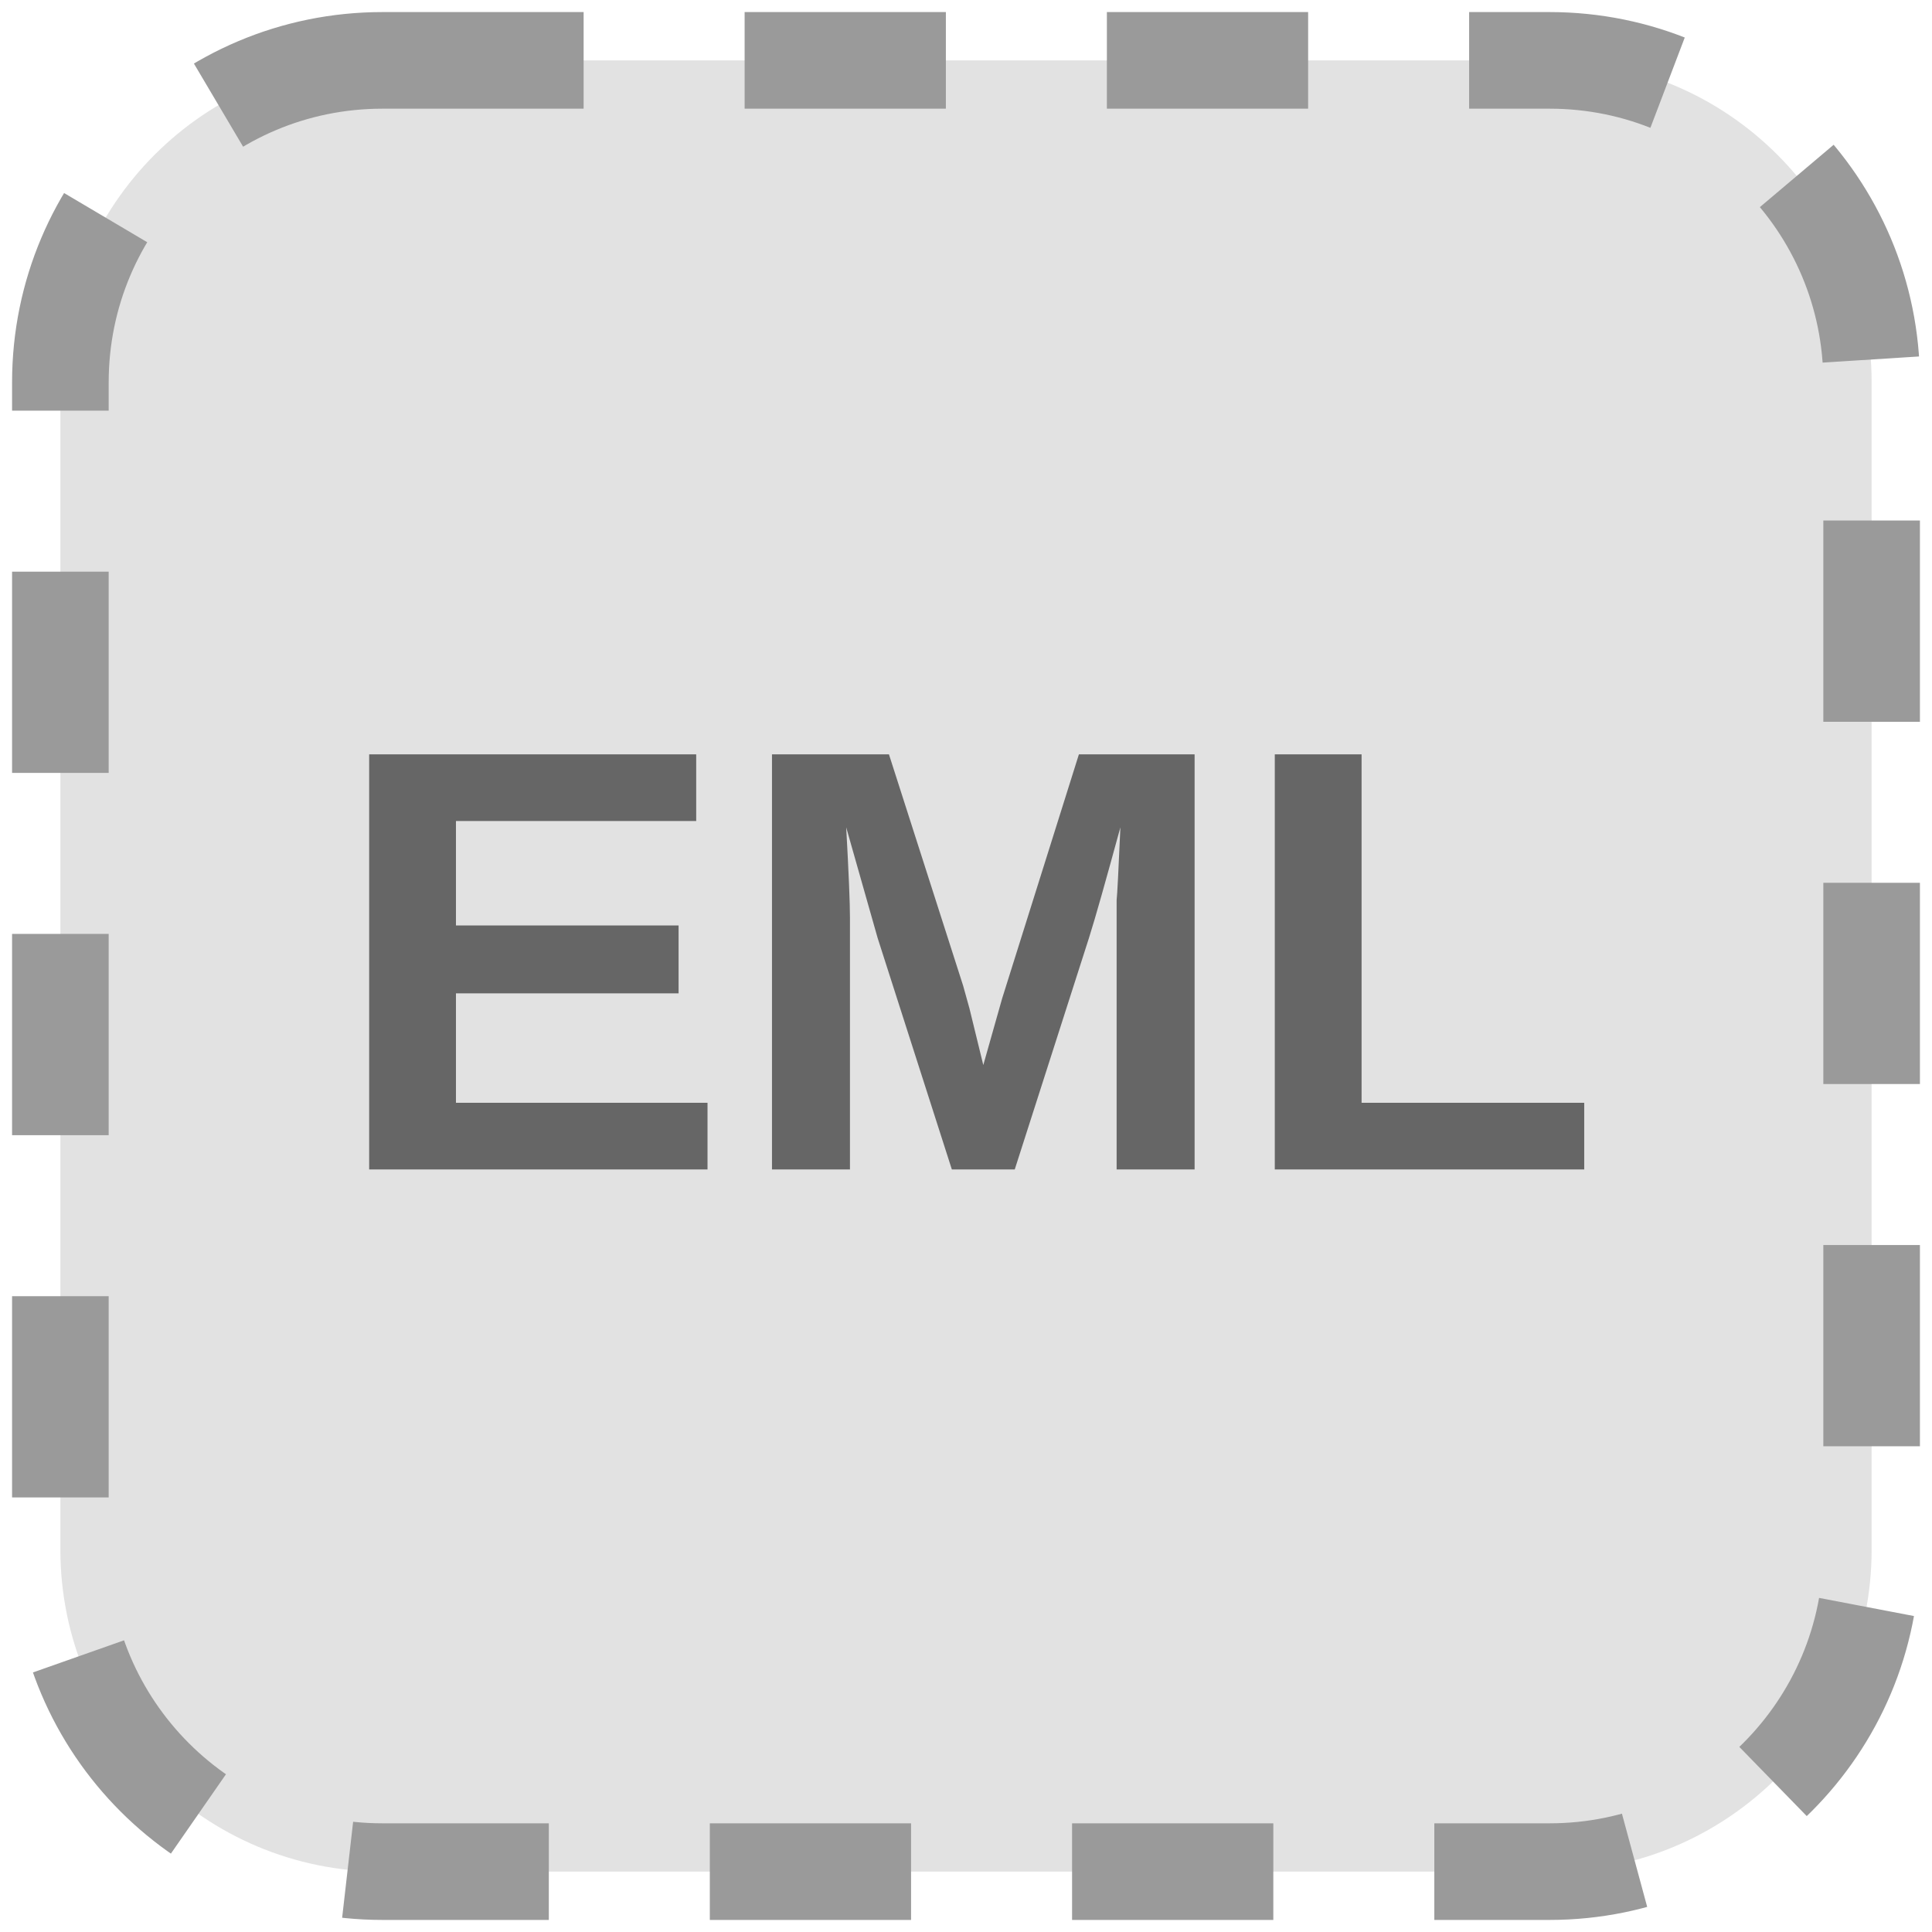
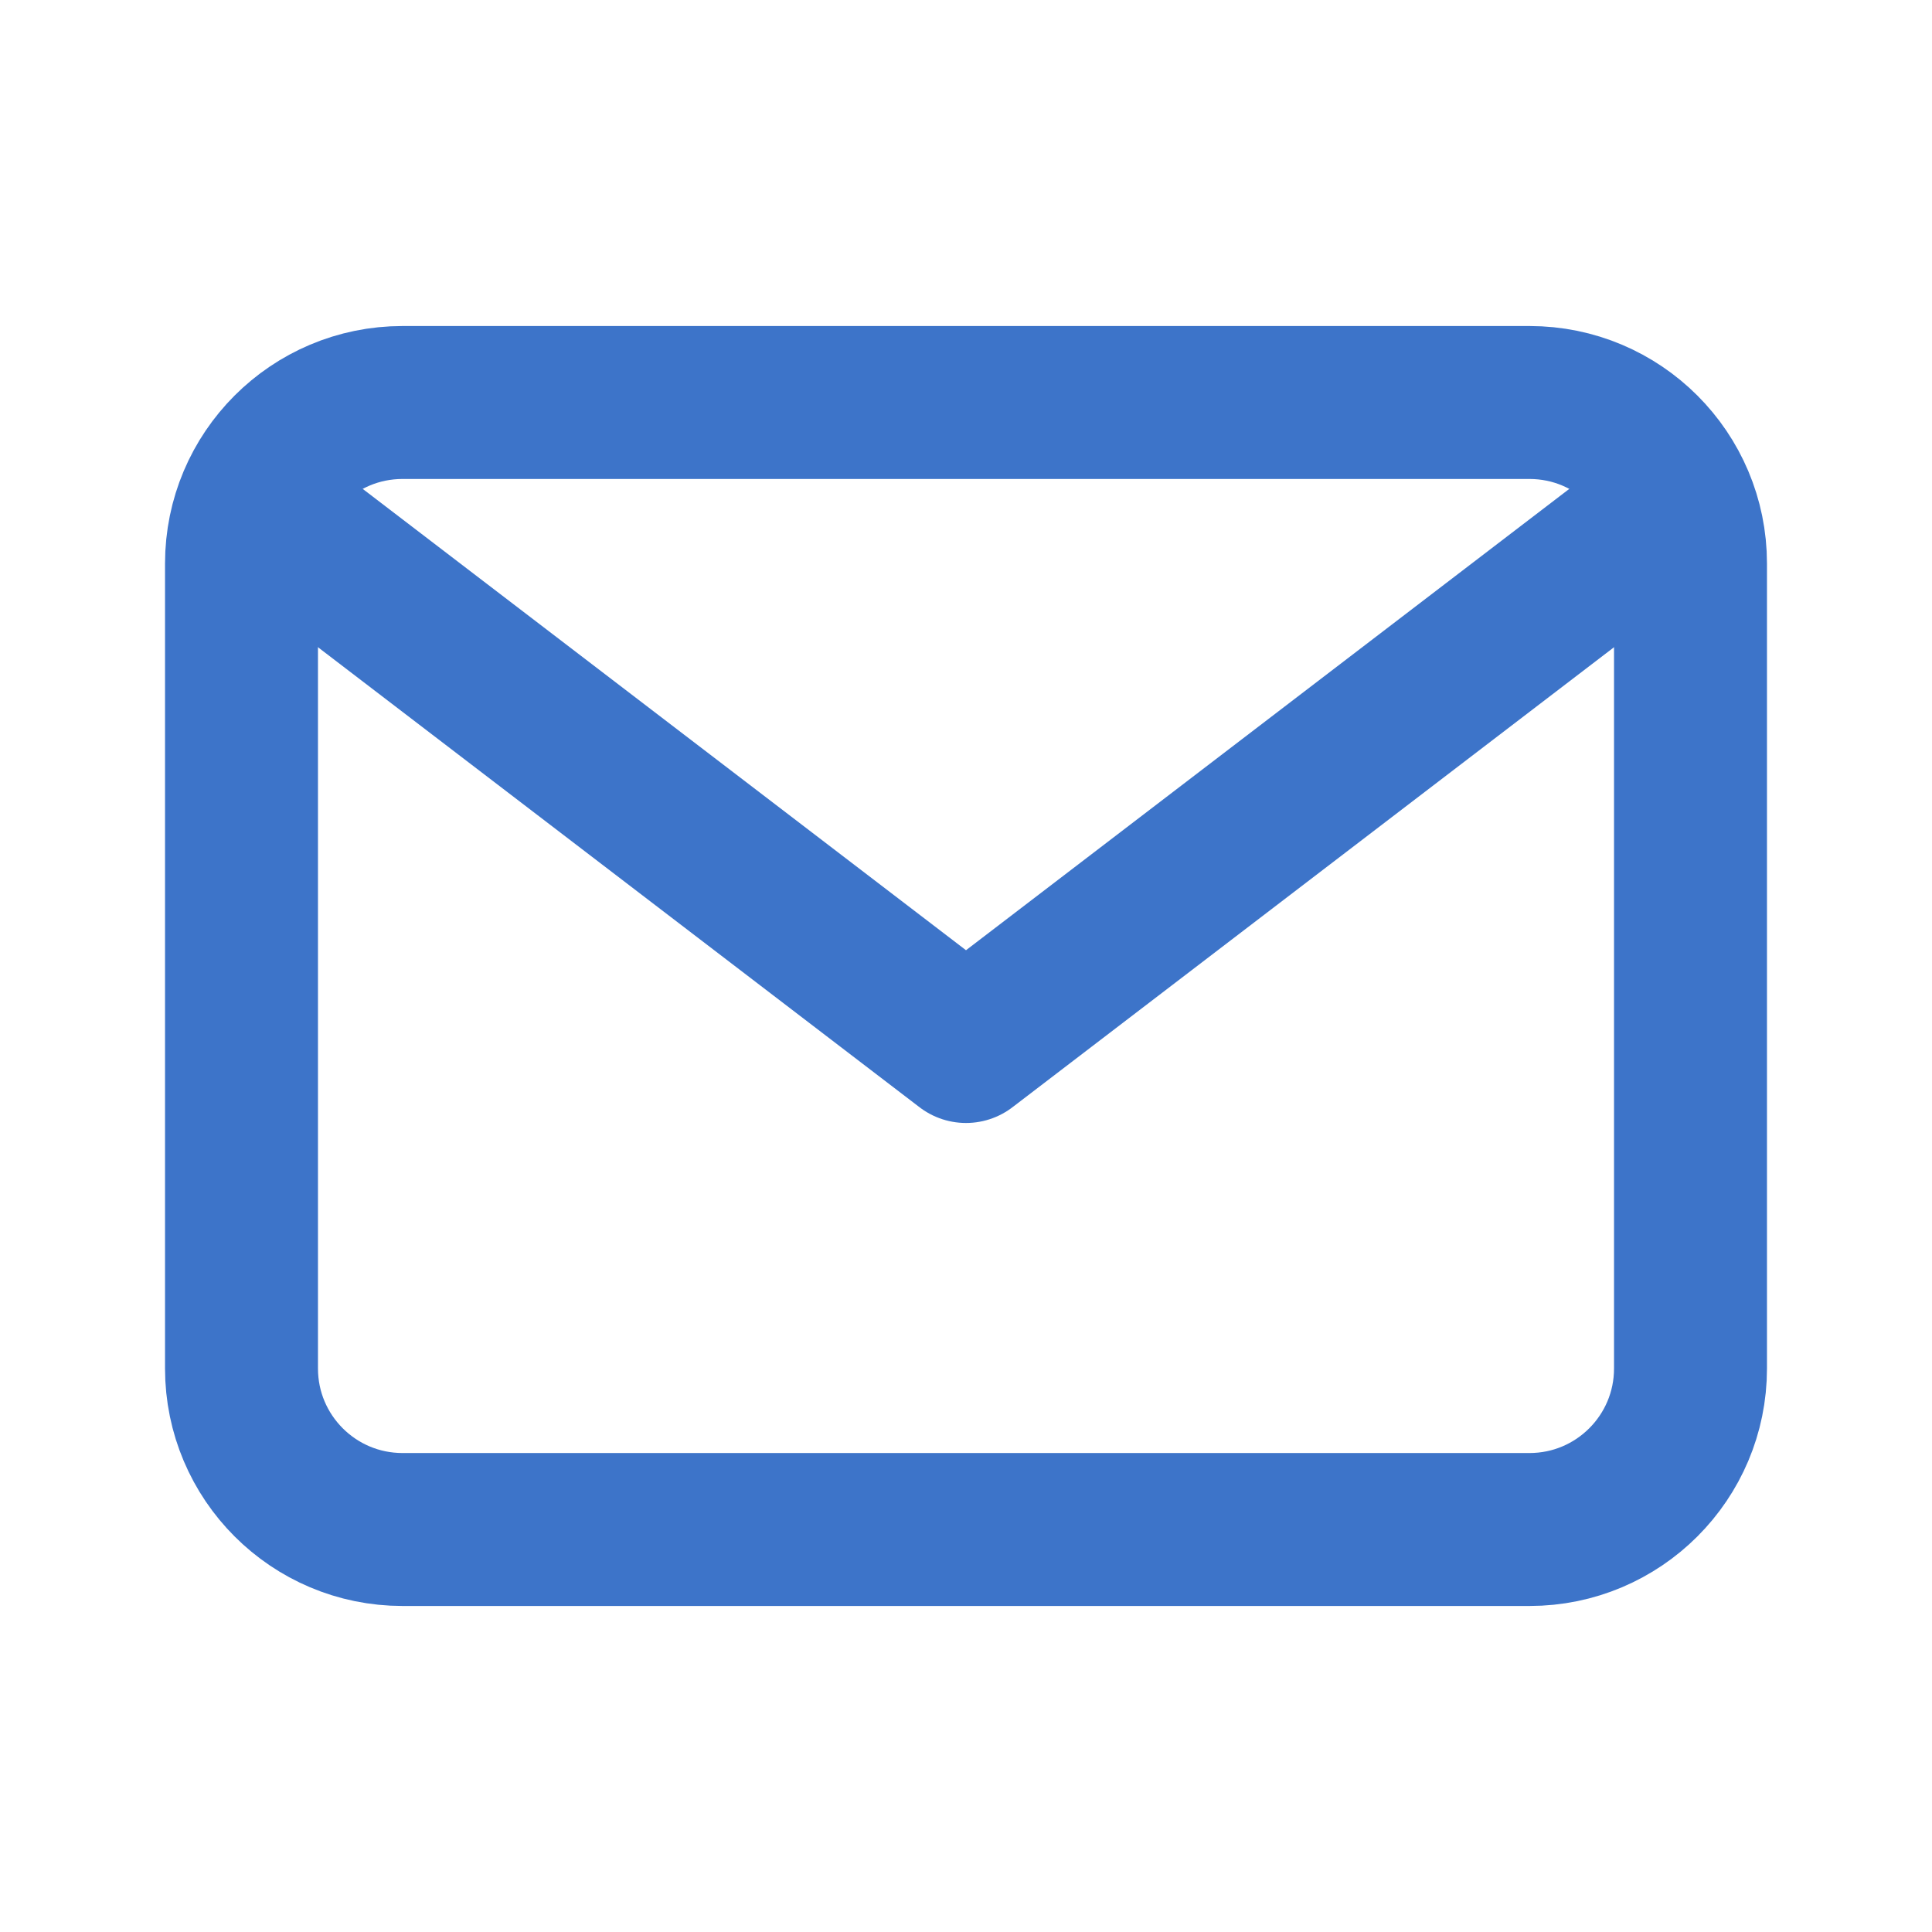
- <svg xmlns="http://www.w3.org/2000/svg" width="24" height="24" viewBox="0 0 24 24">
-   <rect x="0.75" y="0.75" width="22.5" height="22.5" rx="4" fill="#e2e2e2" stroke="#9a9a9a" stroke-width="1.2" stroke-dasharray="2.5 2" />
-   <text x="12" y="12.4" dominant-baseline="middle" text-anchor="middle" font-family="Arial, sans-serif" font-size="7.5" font-weight="700" fill="#666">EML</text>
+ <svg xmlns="http://www.w3.org/2000/svg" width="24" height="24" viewBox="0 0 24 24" fill="none" stroke="#3d74c9" stroke-width="1.9" stroke-linecap="round" stroke-linejoin="round">
+   <rect x="3" y="5" width="18" height="14" rx="2" />
+   <path d="m3.5 6.5 8.5 6.5 8.5-6.5" />
</svg>
